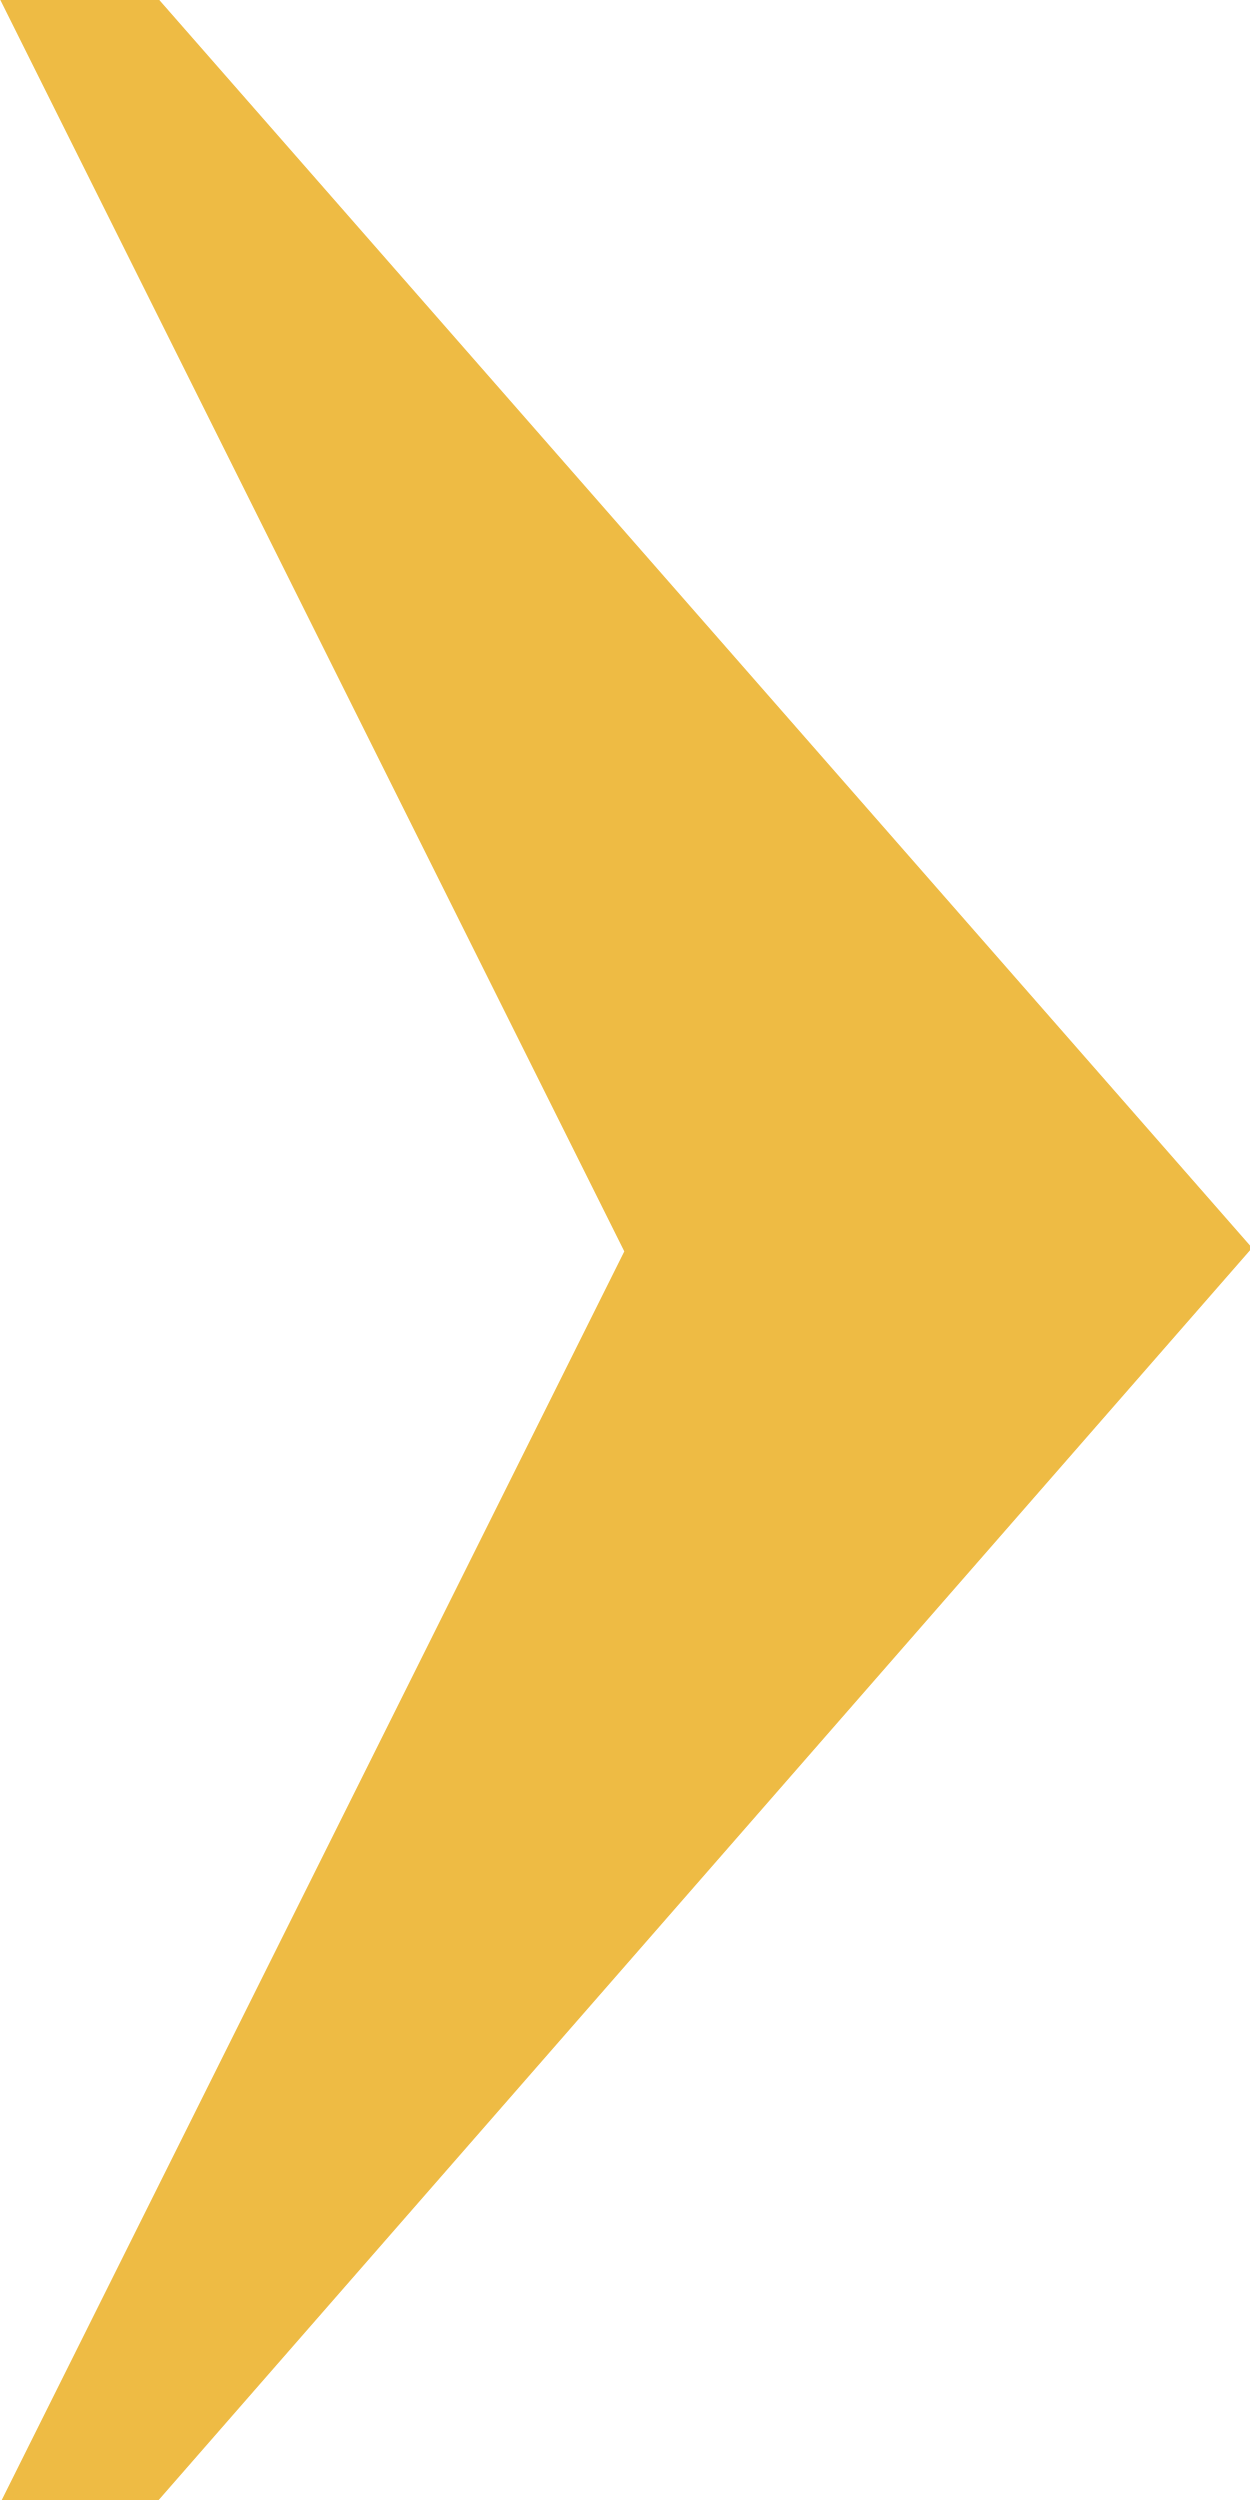
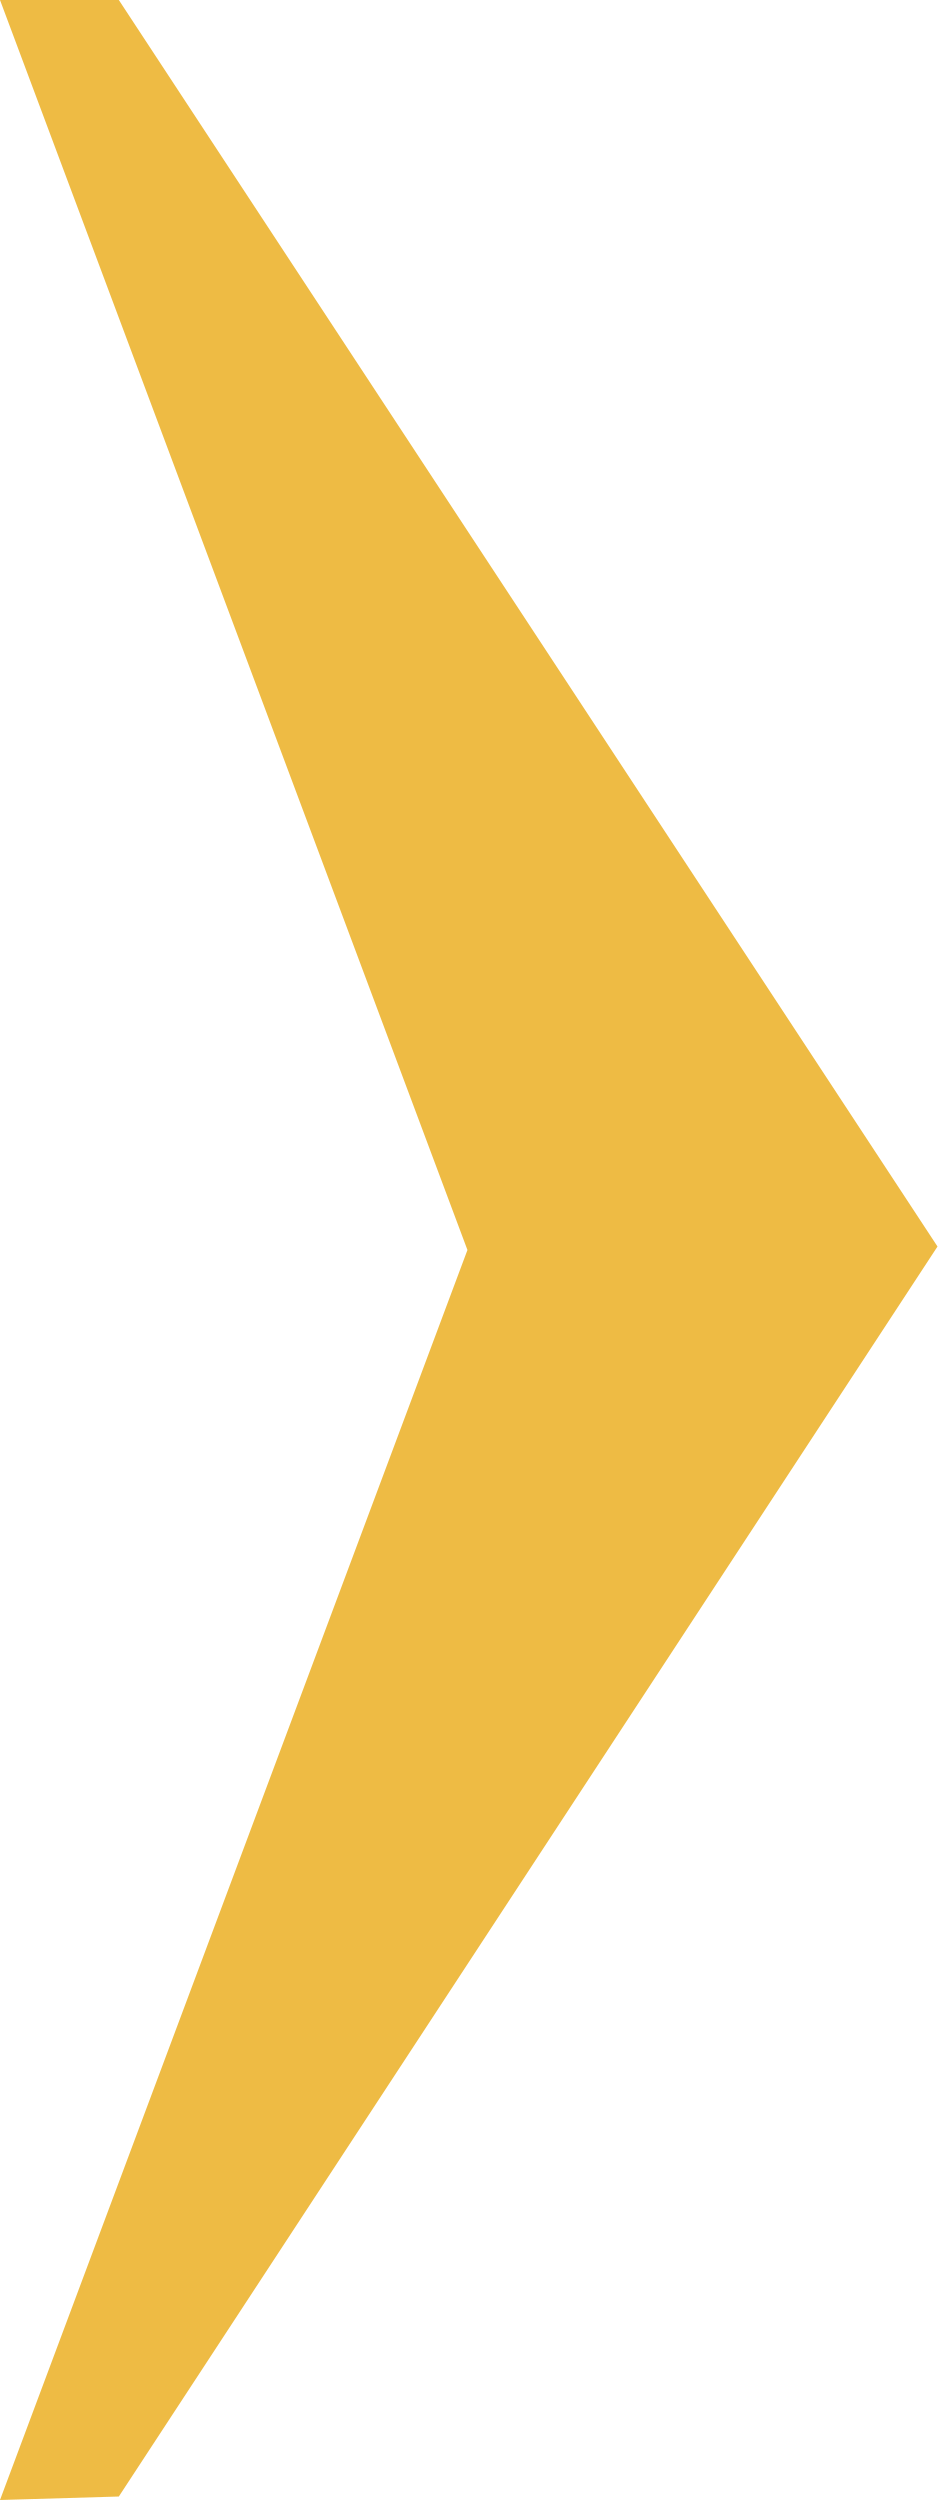
- <svg xmlns="http://www.w3.org/2000/svg" width="512" height="1024" id="svg2" version="1.1">
+ <svg xmlns="http://www.w3.org/2000/svg" width="384" height="1024" id="svg2" version="1.1">
  <defs id="defs4" />
  <g id="layer1" transform="translate(0,-28.36218)">
-     <path style="fill:#eebb44;stroke:none;stroke-width:1px;stroke-linecap:butt;stroke-linejoin:miter;stroke-opacity:1;fill-opacity:1" d="M 0,-0.286 255.714,512.571 0,1025.429 65,1024 512.857,511.143 65,-0.286 z" id="path2991" transform="translate(0,28.36218)" />
+     <path style="fill:#eebb44;fill-opacity:1;stroke:none" d="M 0,28.362 191.465,540.362 0,1052.362 48.669,1050.936 384,538.936 48.669,28.362 z" id="path2991" />
  </g>
</svg>
